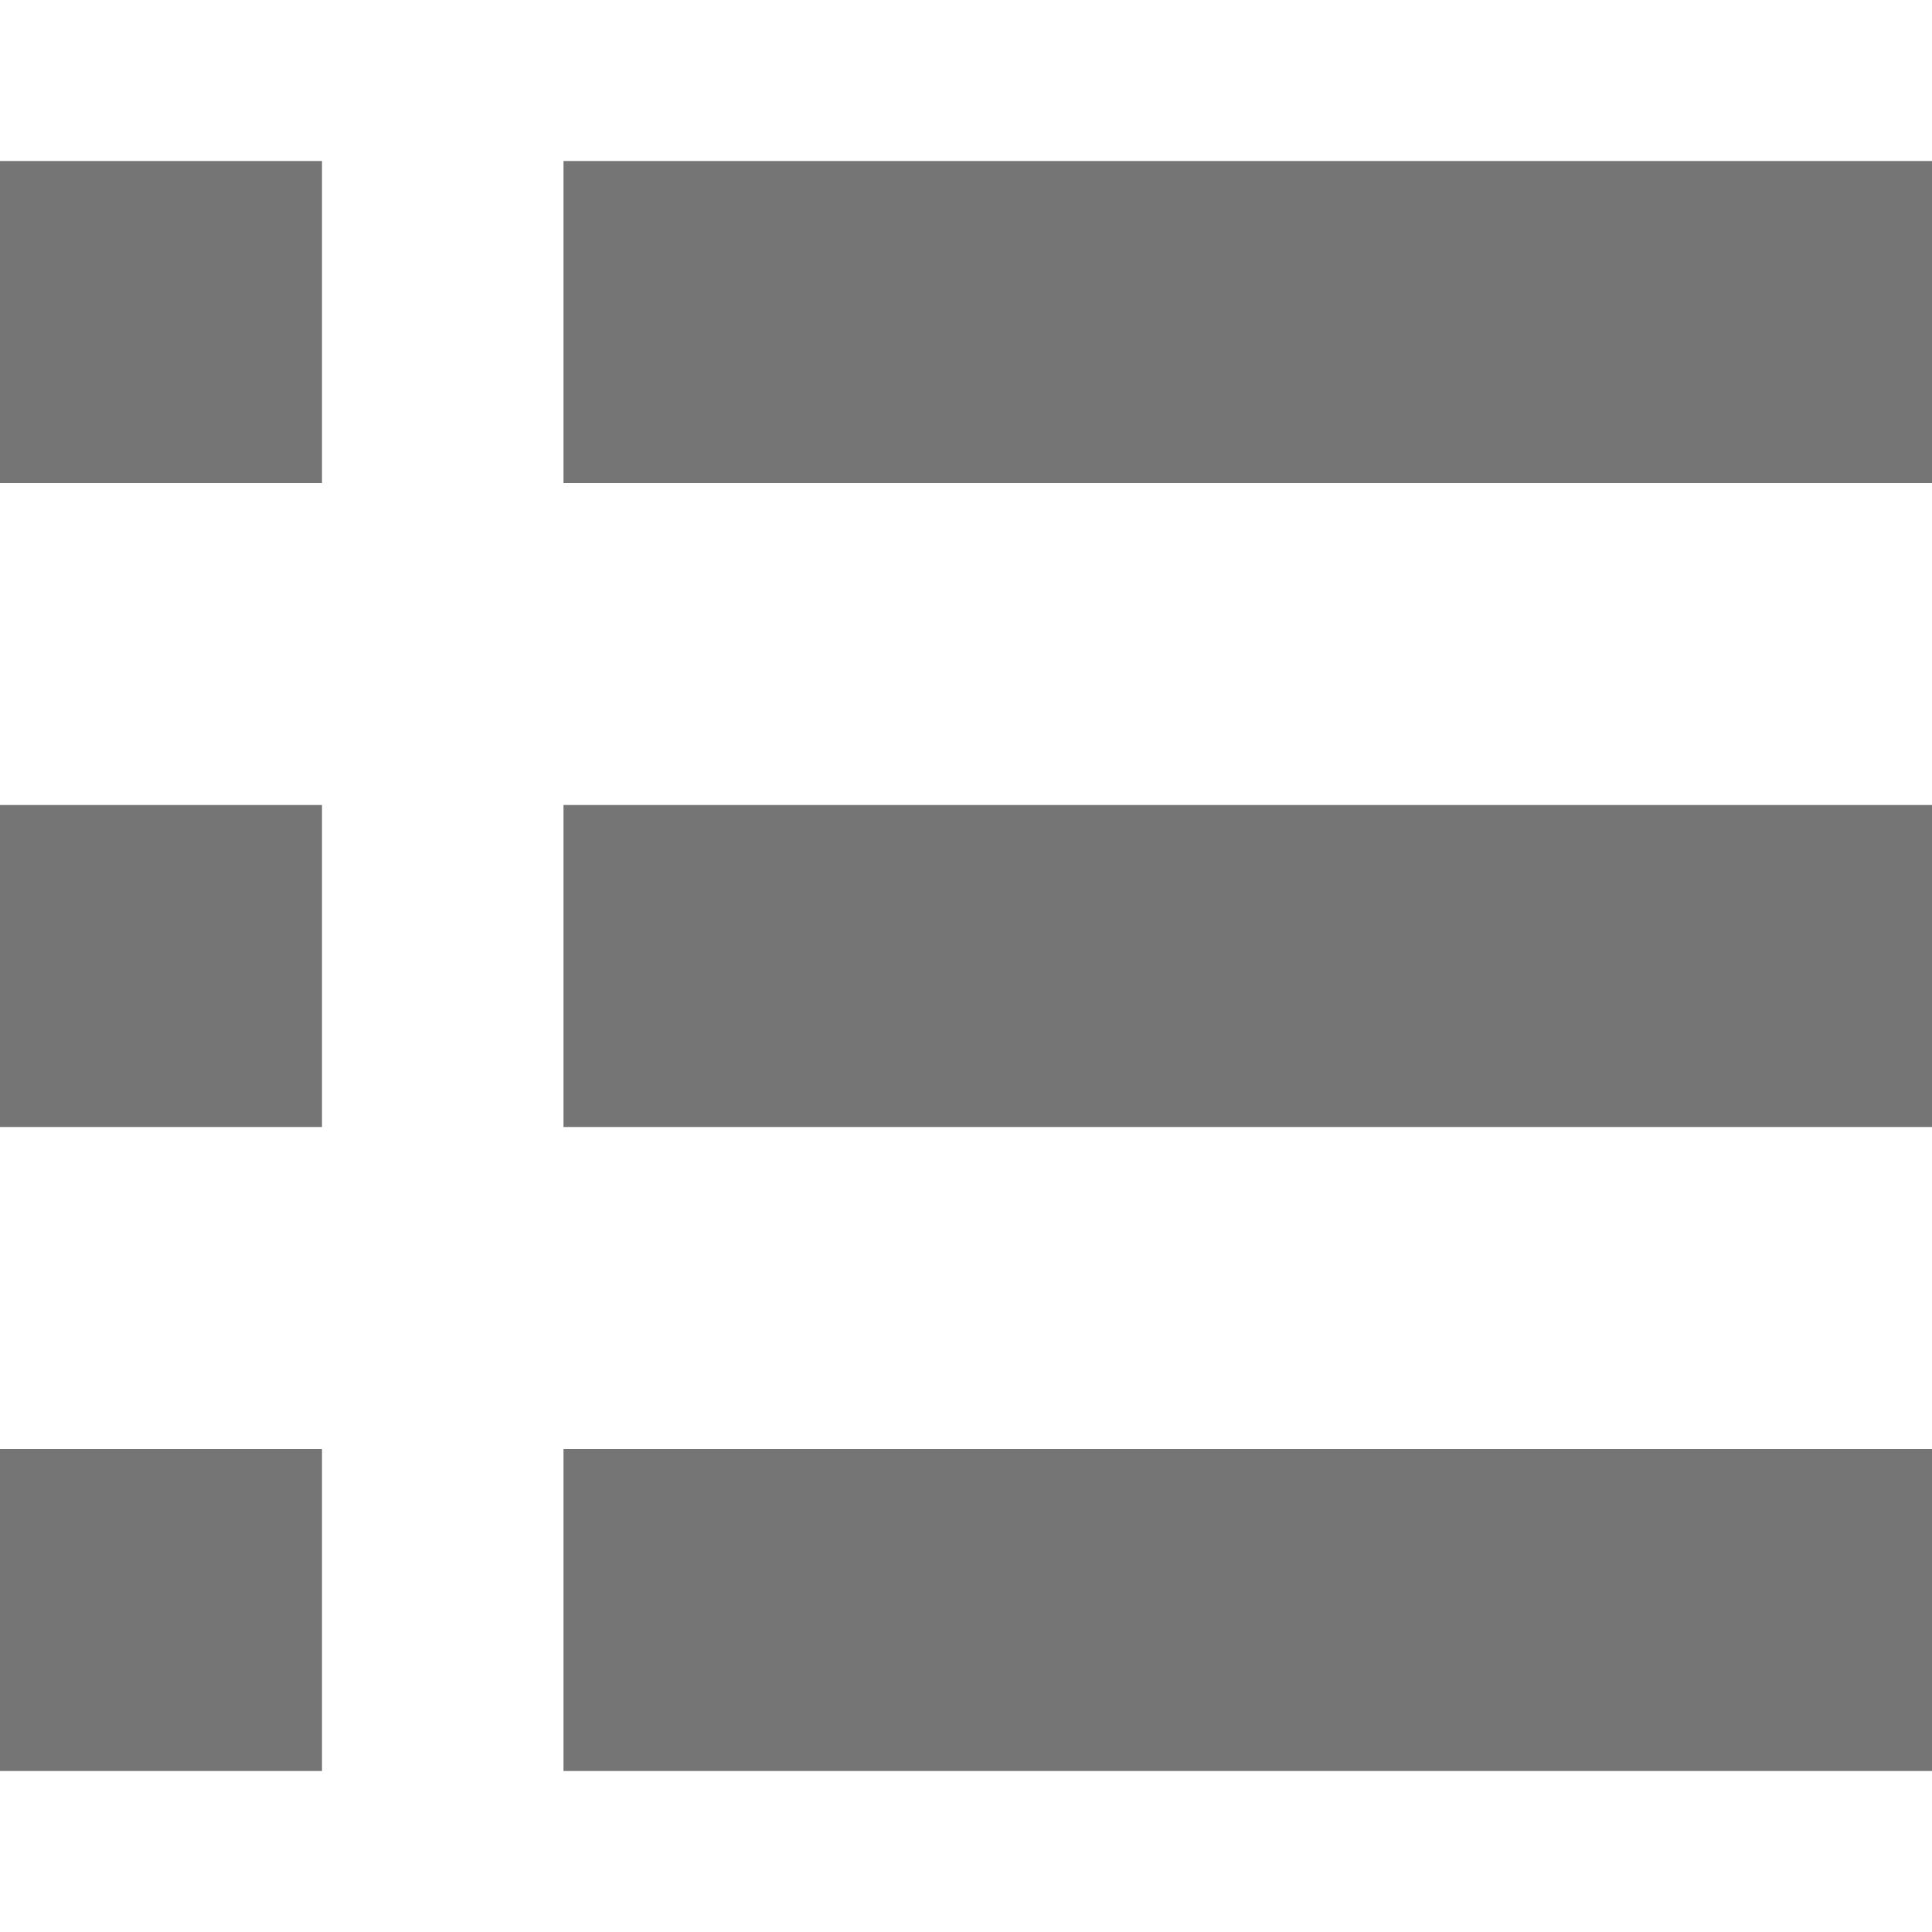
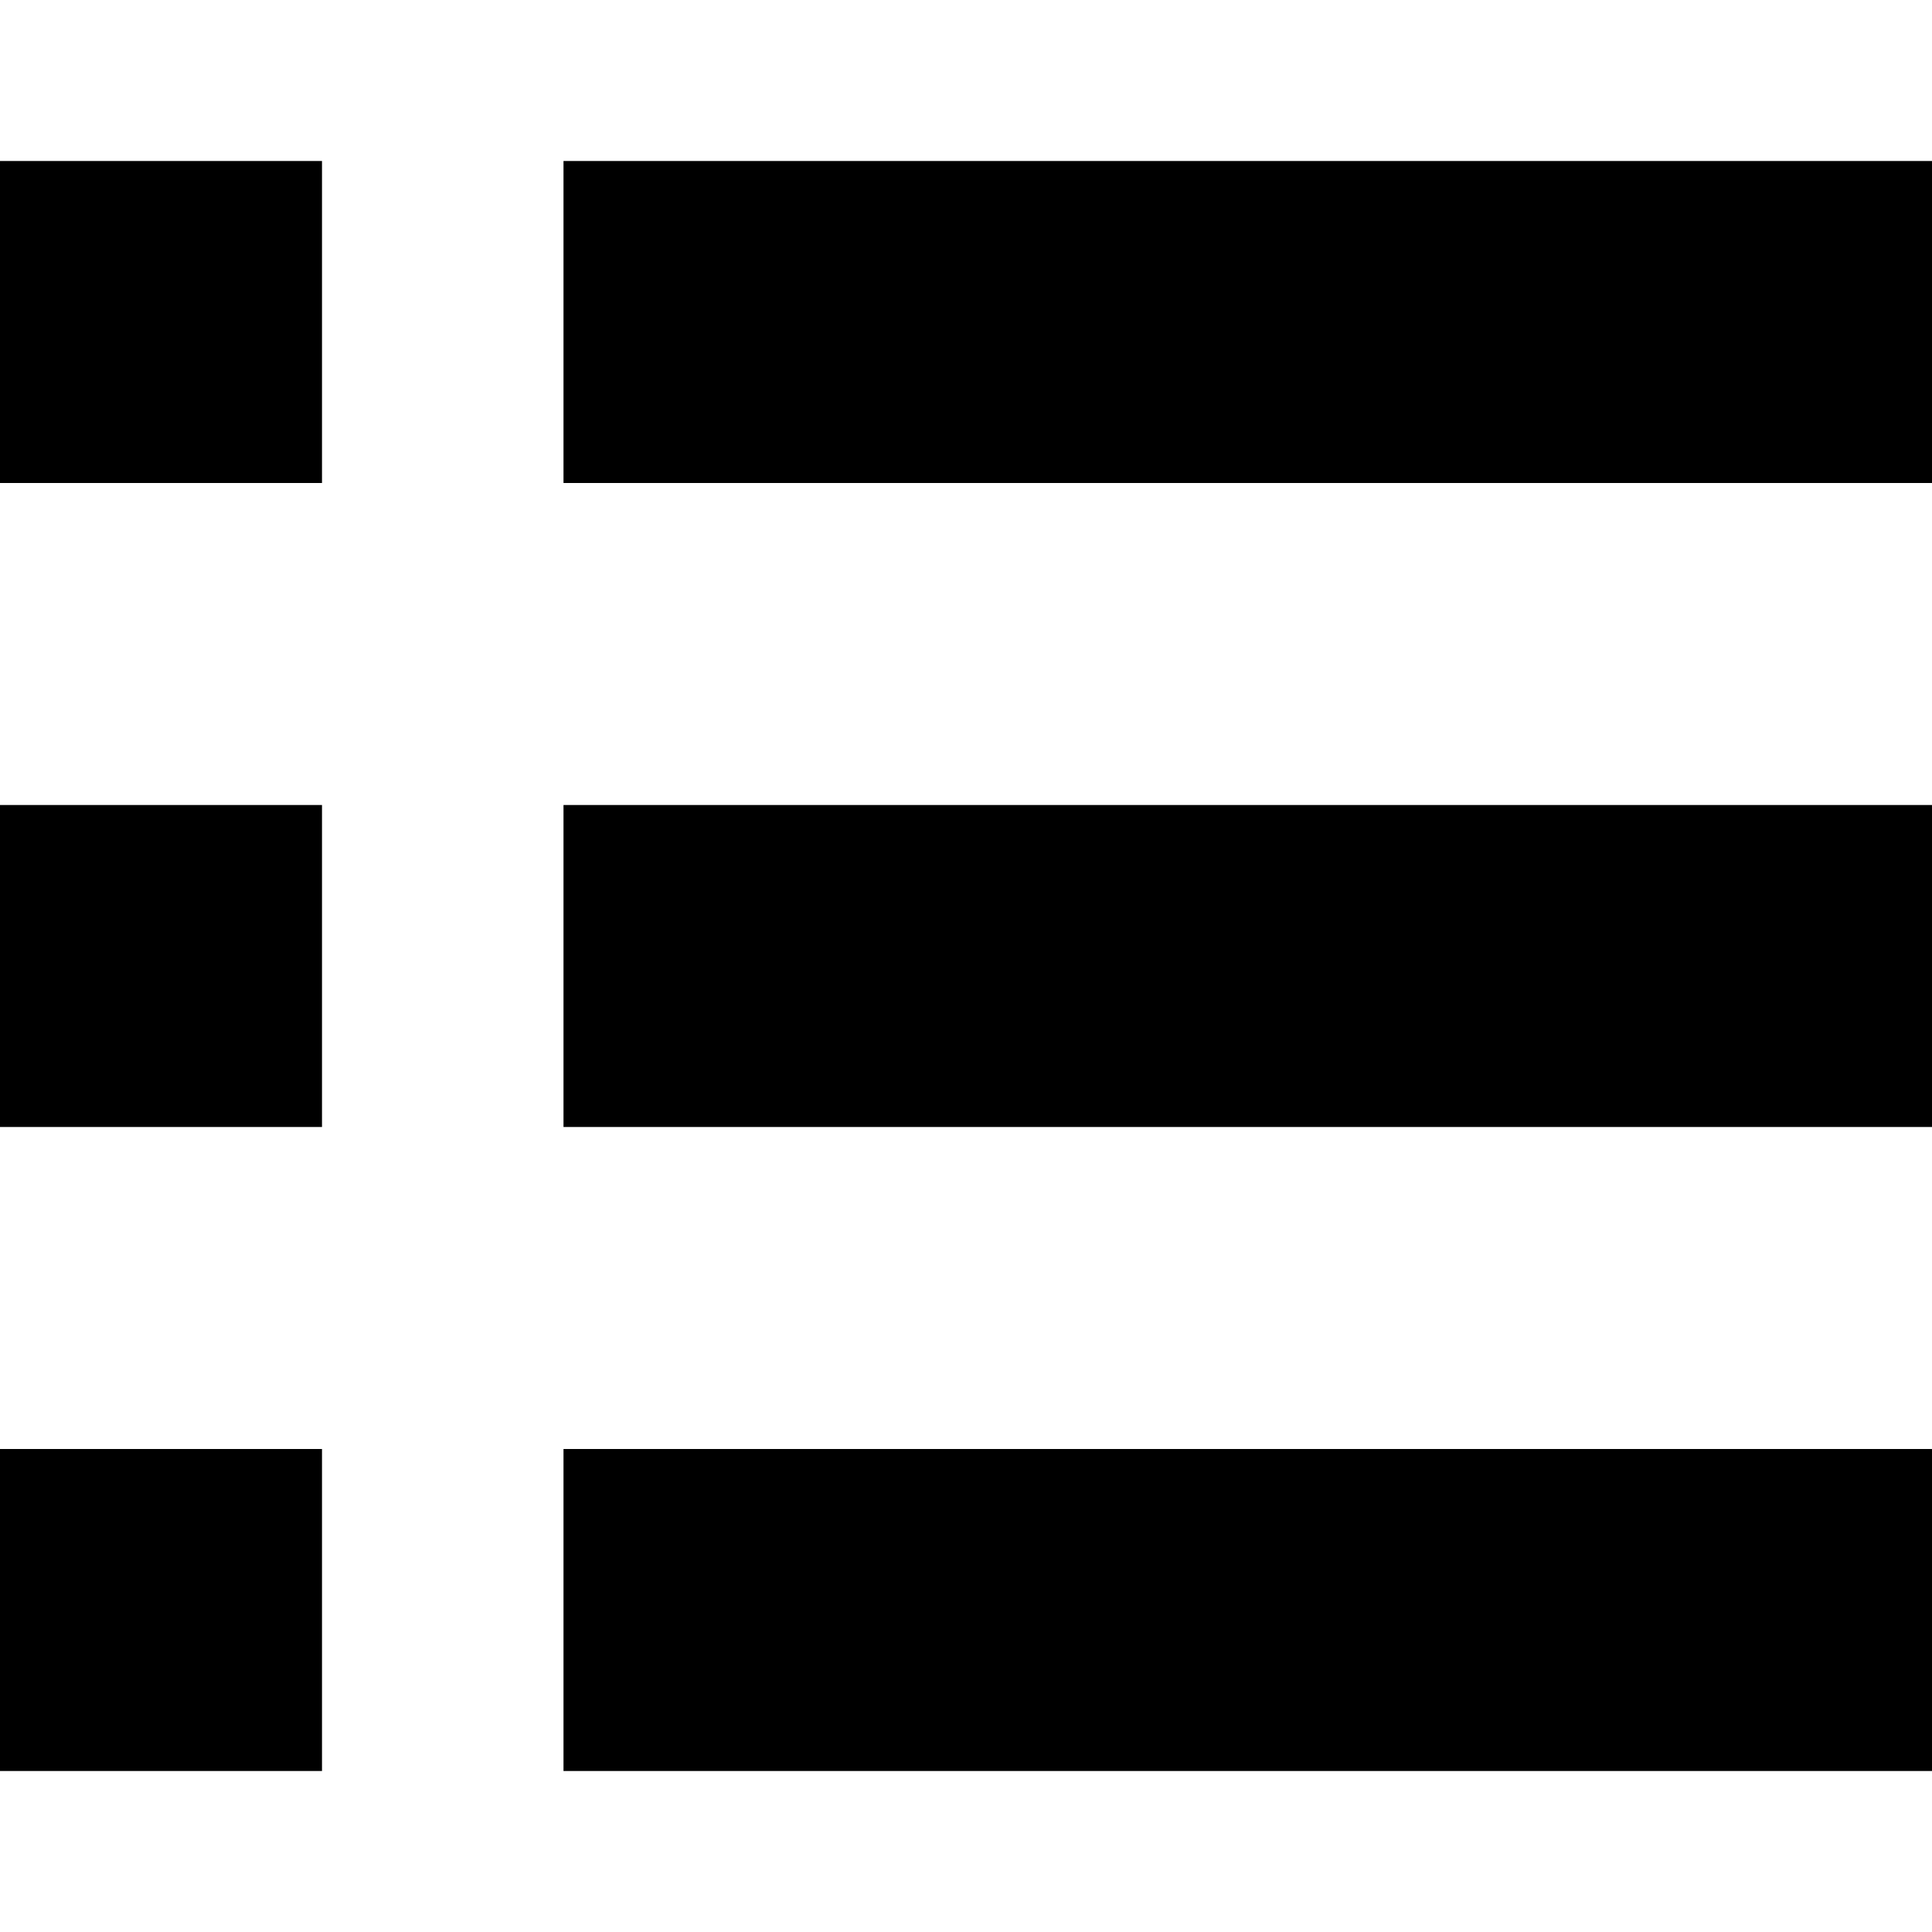
- <svg xmlns="http://www.w3.org/2000/svg" fill="#757575" width="24" height="24" viewBox="0 0 24 24">
+ <svg xmlns="http://www.w3.org/2000/svg" fill="currentColor" width="24" height="24" viewBox="0 0 24 24">
  <path d="M4 22h-4v-4h4v4zm0-12h-4v4h4v-4zm0-8h-4v4h4v-4zm3 0v4h17v-4h-17zm0 12h17v-4h-17v4zm0 8h17v-4h-17v4z" />
</svg>
